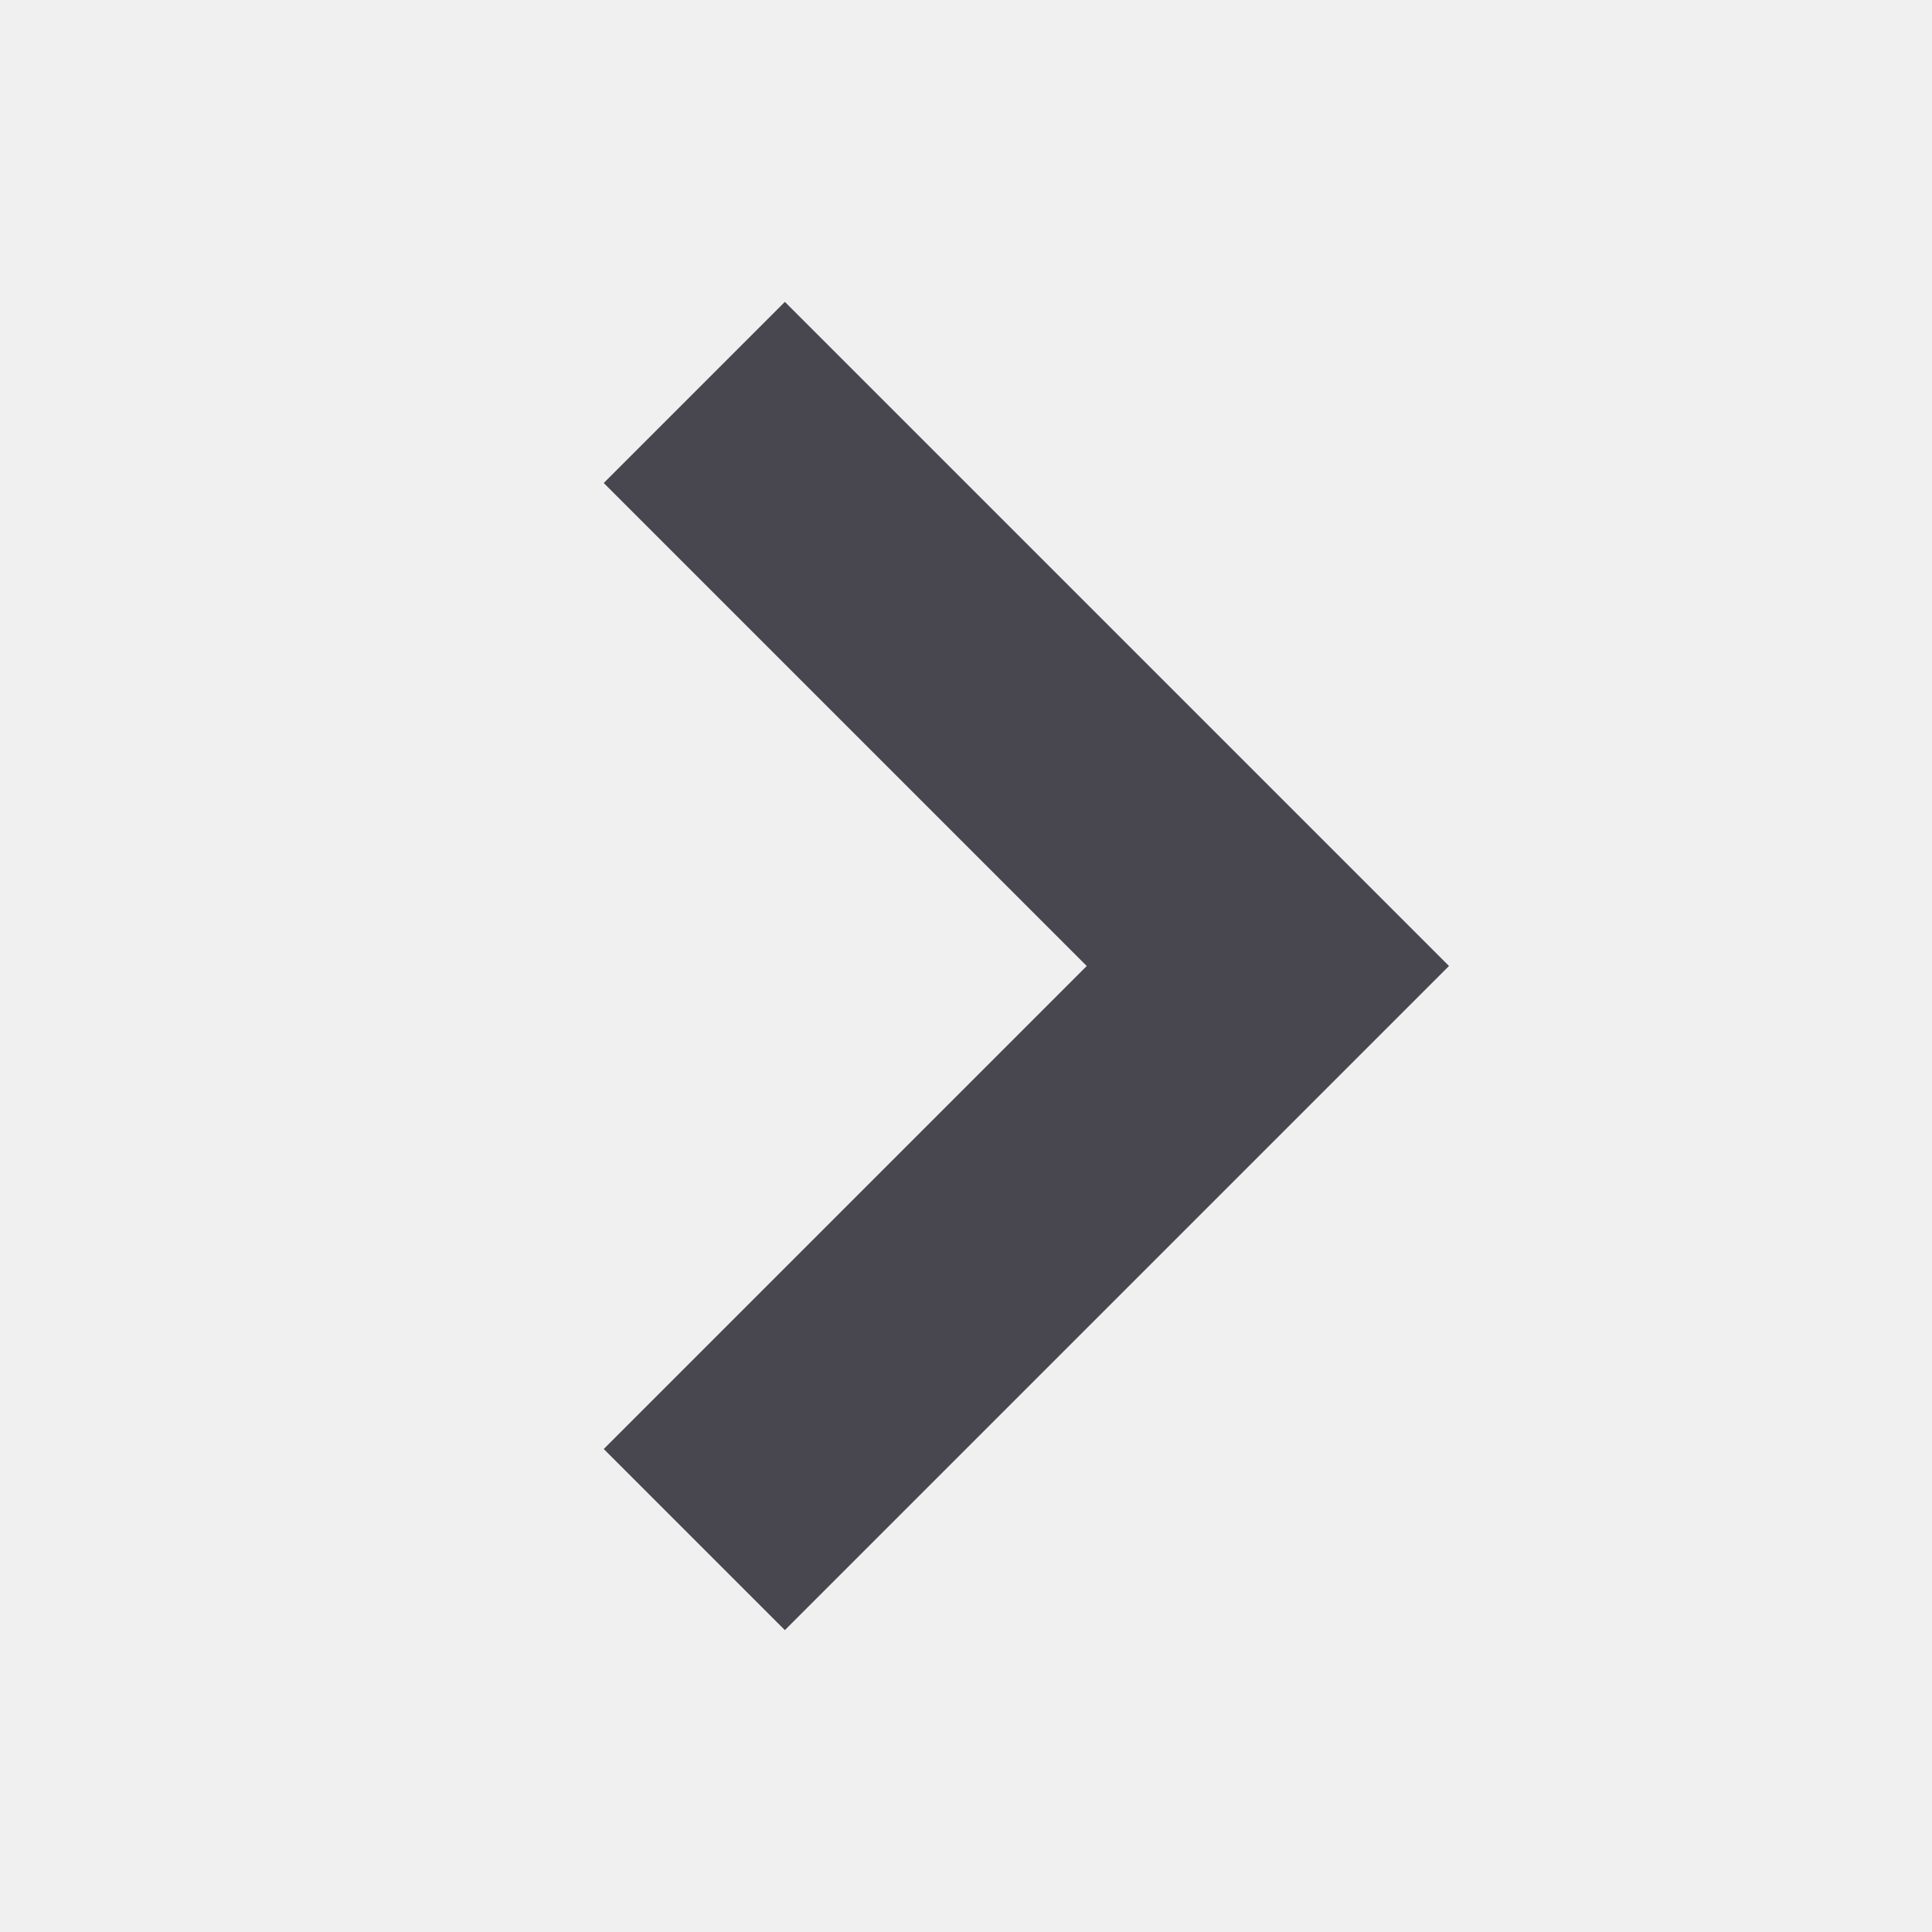
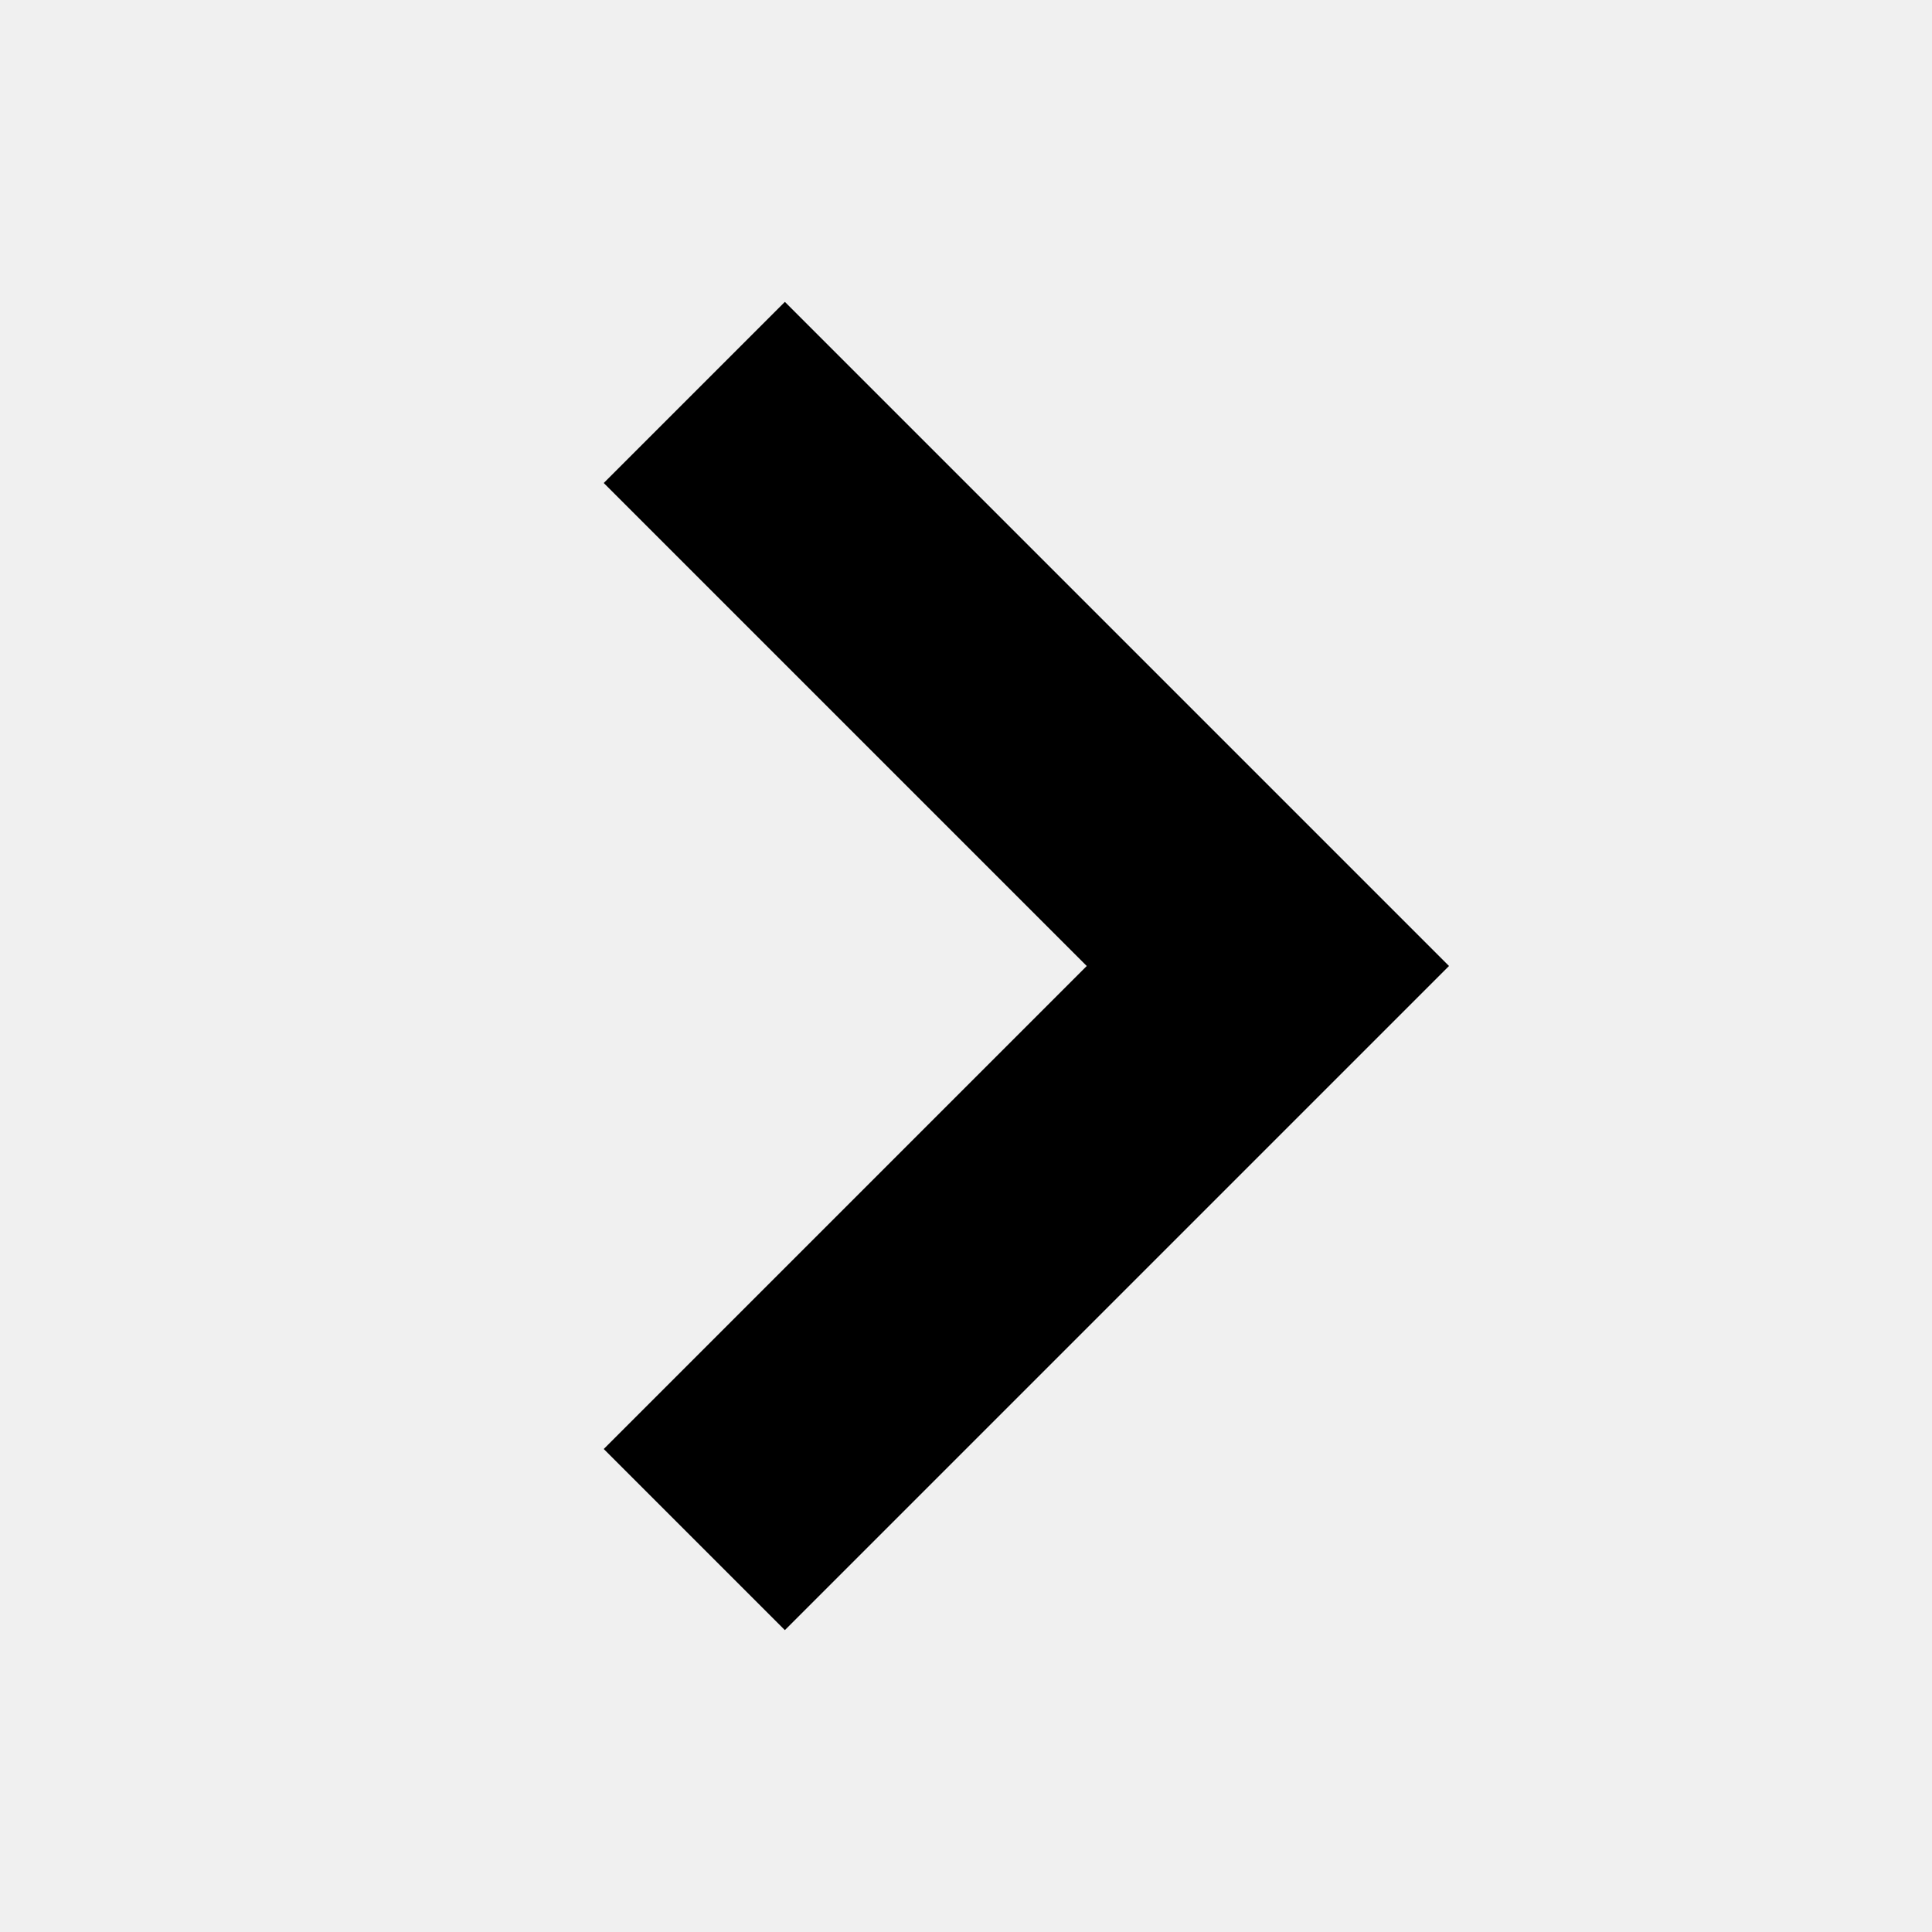
- <svg xmlns="http://www.w3.org/2000/svg" xmlns:xlink="http://www.w3.org/1999/xlink" width="16px" height="16px" viewBox="0 0 16 16" version="1.1">
-   <defs>
-     <polygon id="path-1" points="5 12 6.5 13.5 12 8 6.5 2.5 5 4 9 8" />
-   </defs>
-   <g id="Final---SVGs-for-Harry" stroke="none" stroke-width="1" fill="none" fill-rule="evenodd">
-     <g id="Chevron-Right">
-       <mask id="mask-2" fill="white">
-         <use xlink:href="#path-1" />
-       </mask>
-       <use fill="#48464F" fill-rule="nonzero" xlink:href="#path-1" />
+ <svg xmlns="http://www.w3.org/2000/svg" width="16px" height="16px" viewBox="0 0 16 16" version="1.1">
+   <defs />
+   <g id="Page-1" stroke="none" stroke-width="1" fill="none" fill-rule="evenodd">
+     <g id="chevron-right" fill-rule="nonzero" fill="#000000">
+       <polygon id="Chevron-Right" points="5 12 6.5 13.5 12 8 6.5 2.5 5 4 9 8" />
    </g>
  </g>
</svg>
